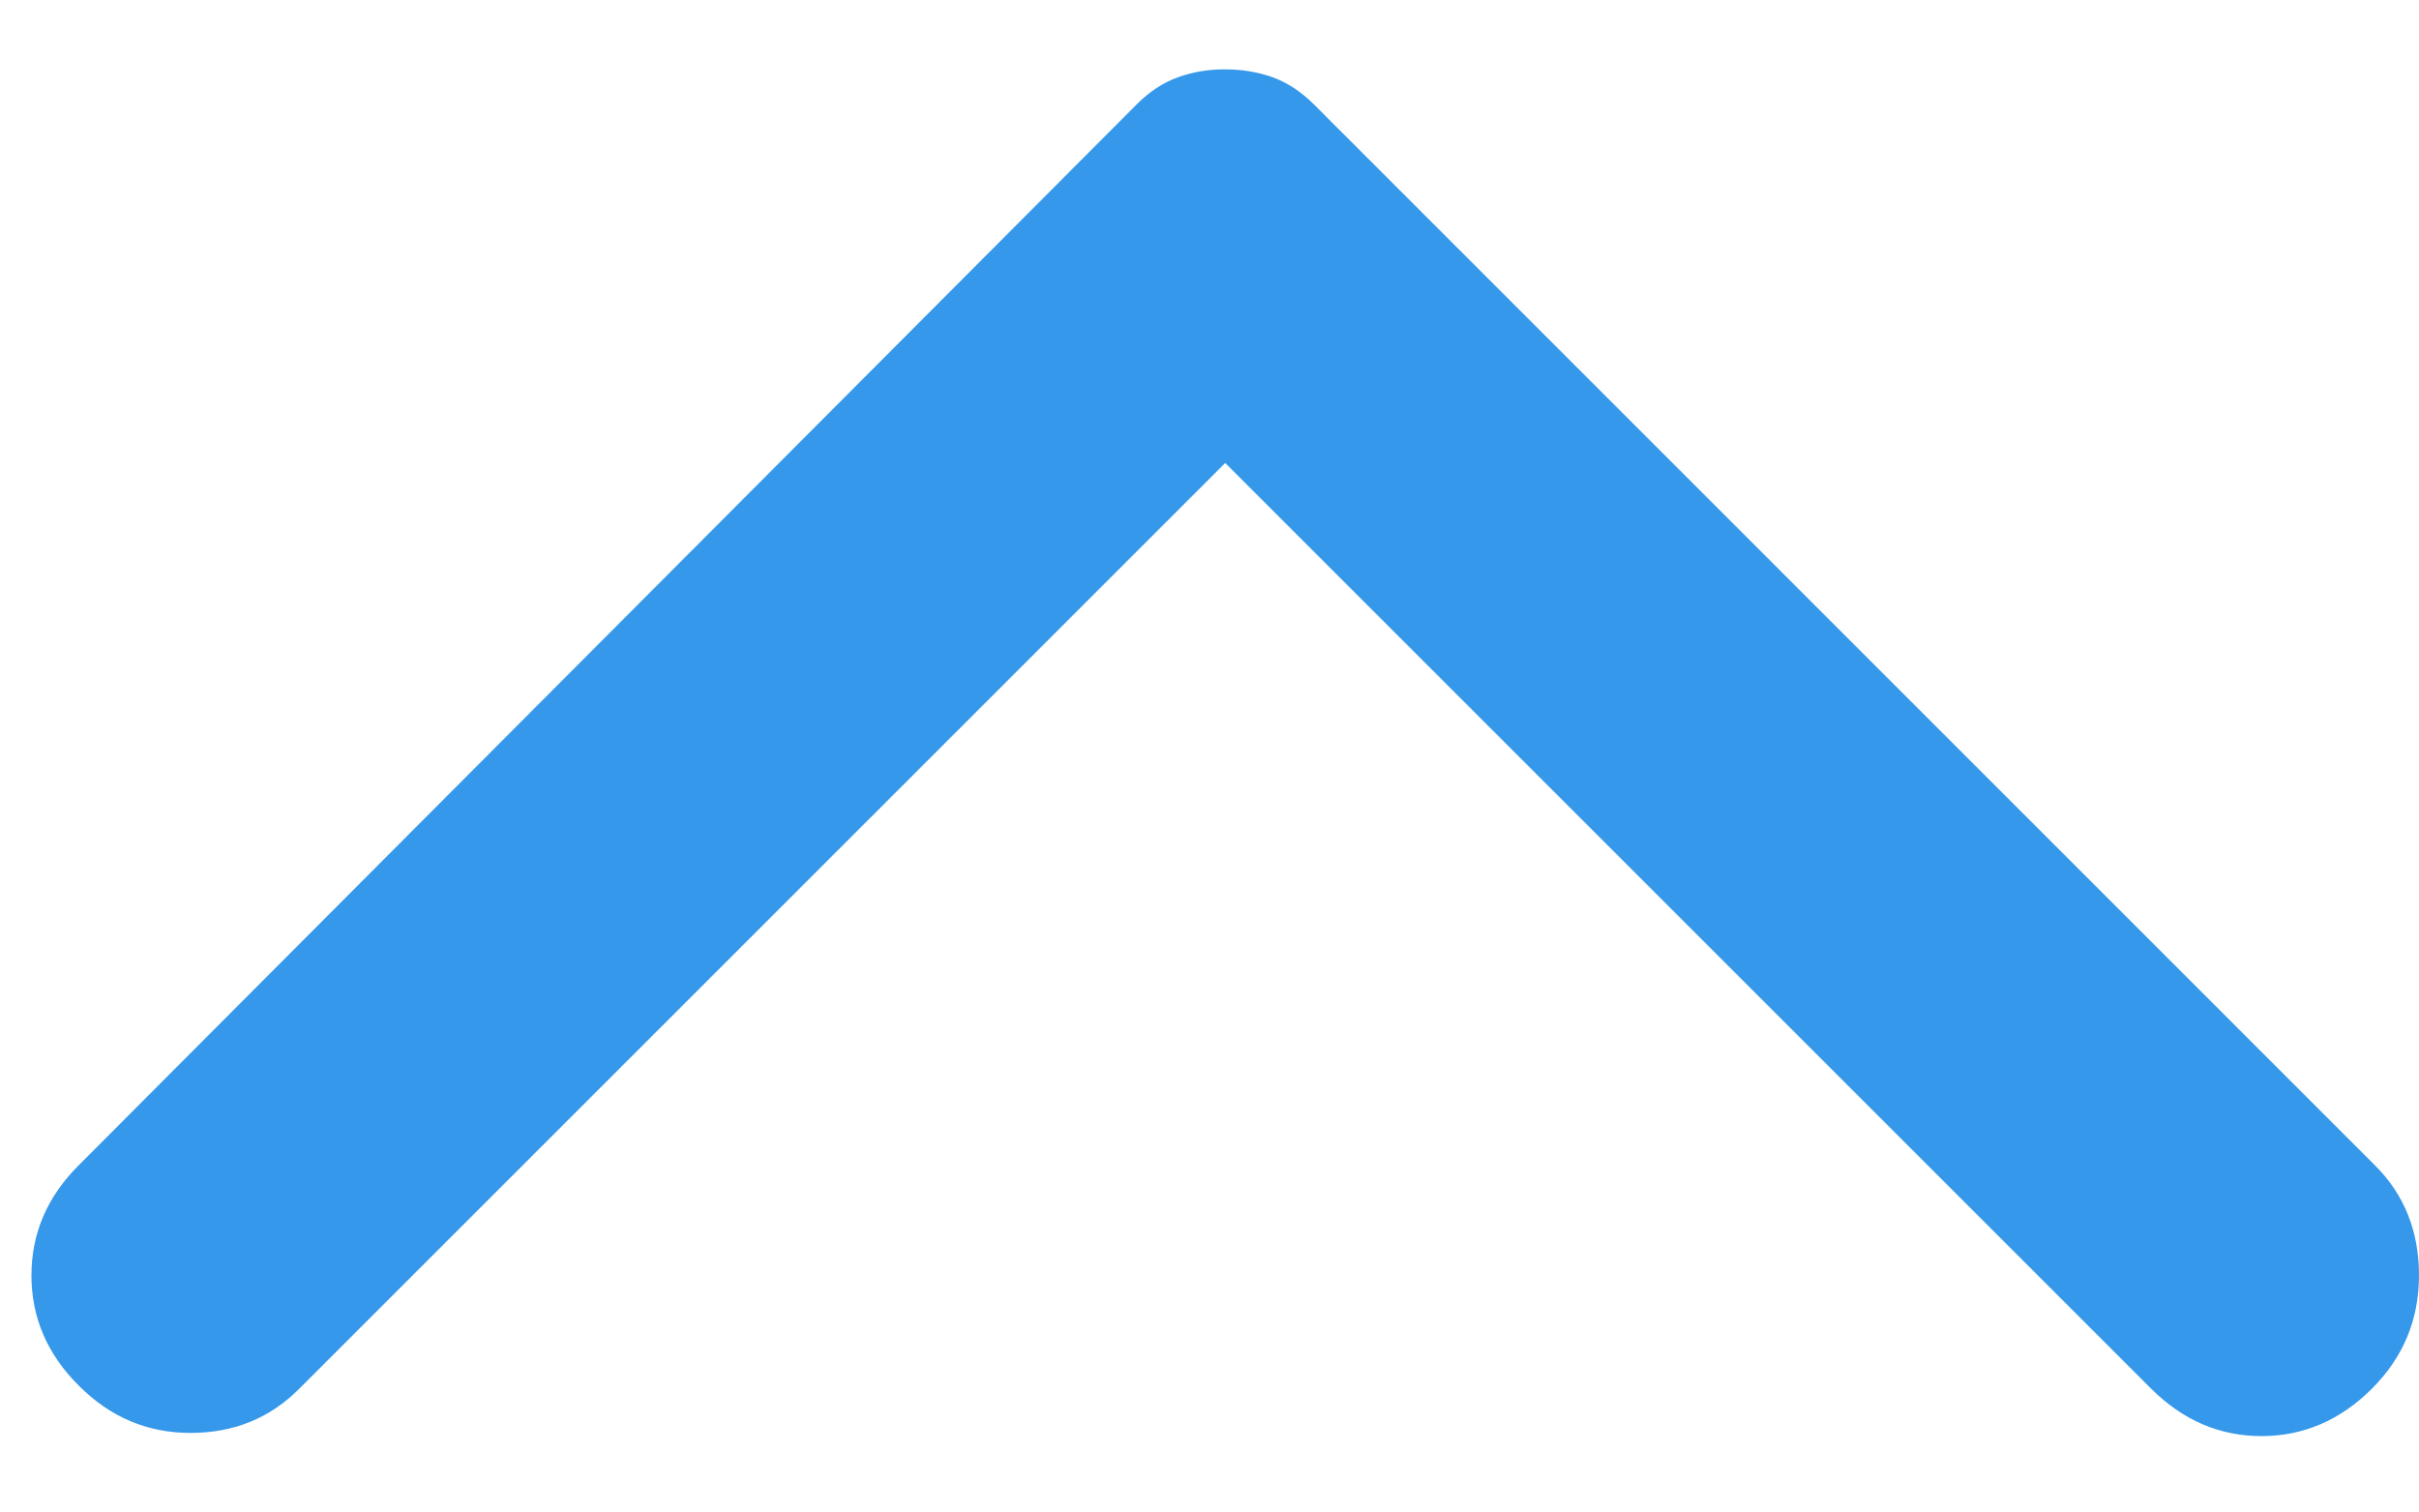
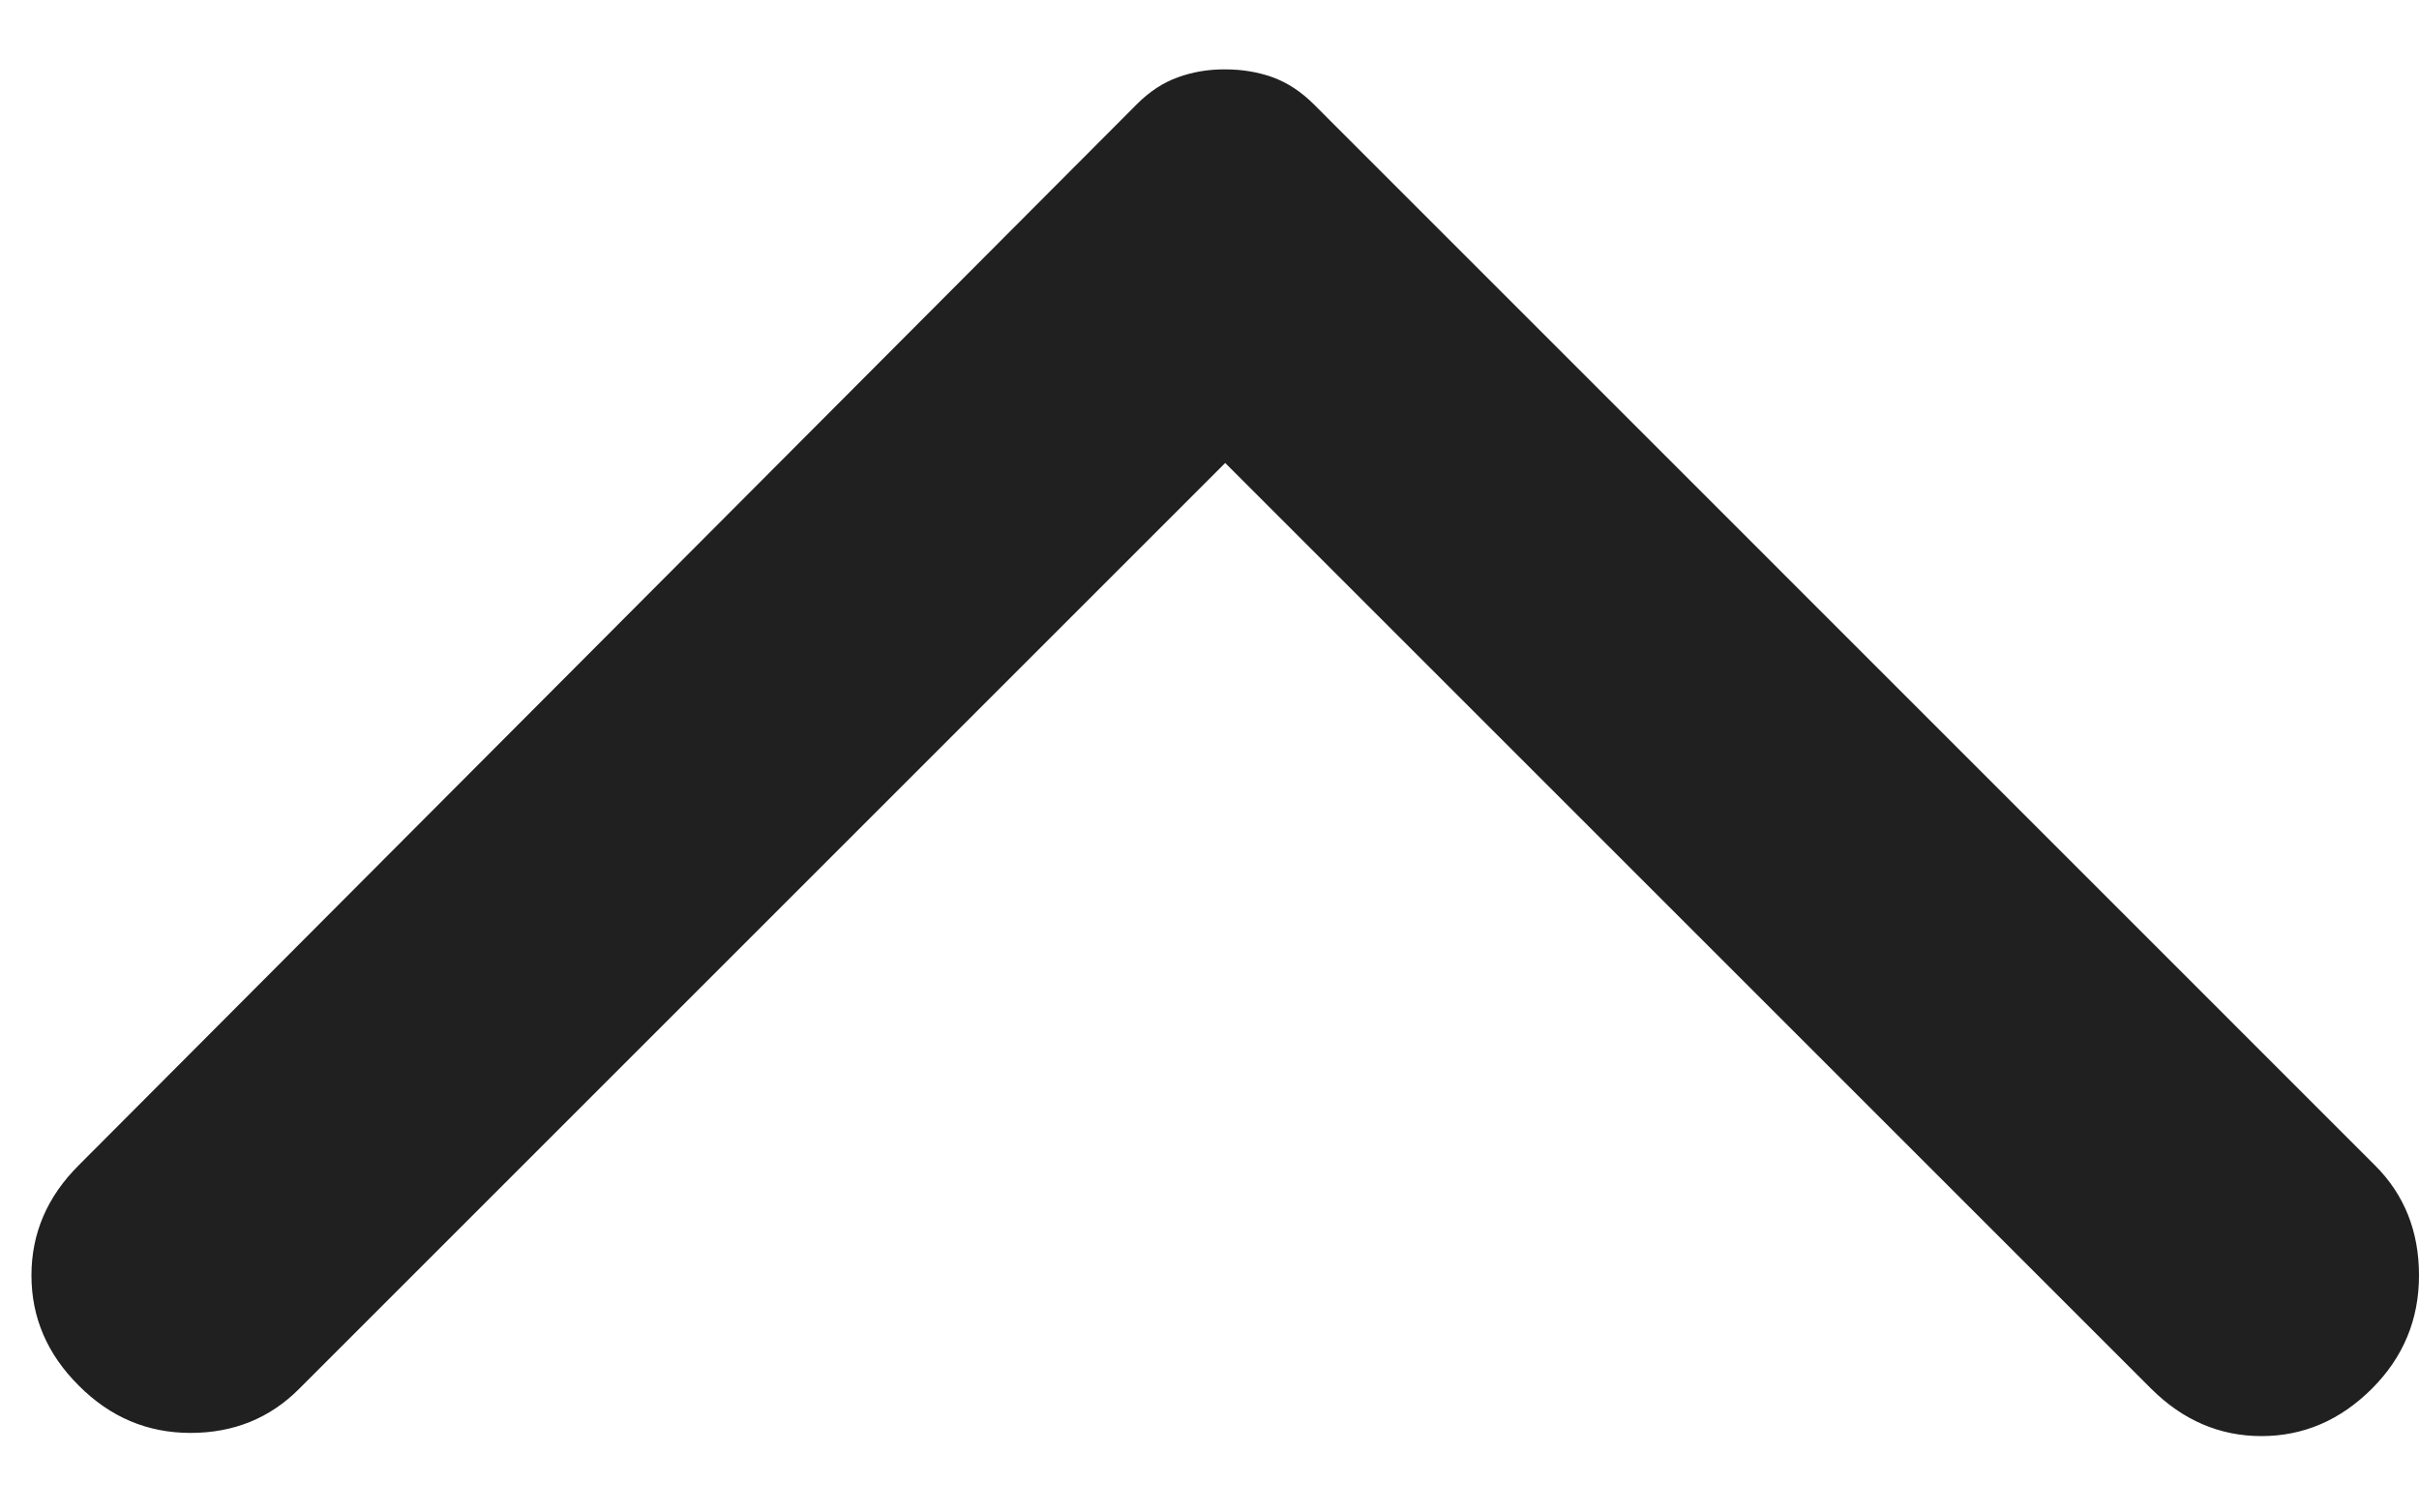
<svg xmlns="http://www.w3.org/2000/svg" width="16" height="10" viewBox="0 0 16 10" fill="none">
-   <path d="M0.521 7.709L7.521 0.688C7.604 0.605 7.694 0.546 7.792 0.511C7.889 0.476 7.993 0.458 8.104 0.459C8.215 0.459 8.319 0.476 8.417 0.511C8.514 0.546 8.604 0.605 8.688 0.688L15.708 7.709C15.903 7.903 16 8.146 16 8.438C16 8.73 15.896 8.98 15.688 9.188C15.479 9.396 15.236 9.501 14.958 9.501C14.681 9.501 14.438 9.396 14.229 9.188L8.104 3.063L1.979 9.188C1.785 9.383 1.545 9.48 1.26 9.48C0.975 9.48 0.729 9.376 0.521 9.167C0.312 8.959 0.208 8.716 0.208 8.438C0.208 8.16 0.312 7.917 0.521 7.709Z" fill="#3598EA" />
+   <path d="M0.521 7.709L7.521 0.688C7.604 0.605 7.694 0.546 7.792 0.511C7.889 0.476 7.993 0.458 8.104 0.459C8.215 0.459 8.319 0.476 8.417 0.511C8.514 0.546 8.604 0.605 8.688 0.688L15.708 7.709C15.903 7.903 16 8.146 16 8.438C16 8.73 15.896 8.98 15.688 9.188C15.479 9.396 15.236 9.501 14.958 9.501C14.681 9.501 14.438 9.396 14.229 9.188L8.104 3.063L1.979 9.188C1.785 9.383 1.545 9.48 1.26 9.48C0.975 9.48 0.729 9.376 0.521 9.167C0.312 8.959 0.208 8.716 0.208 8.438C0.208 8.16 0.312 7.917 0.521 7.709Z" fill="#202020" />
</svg>
